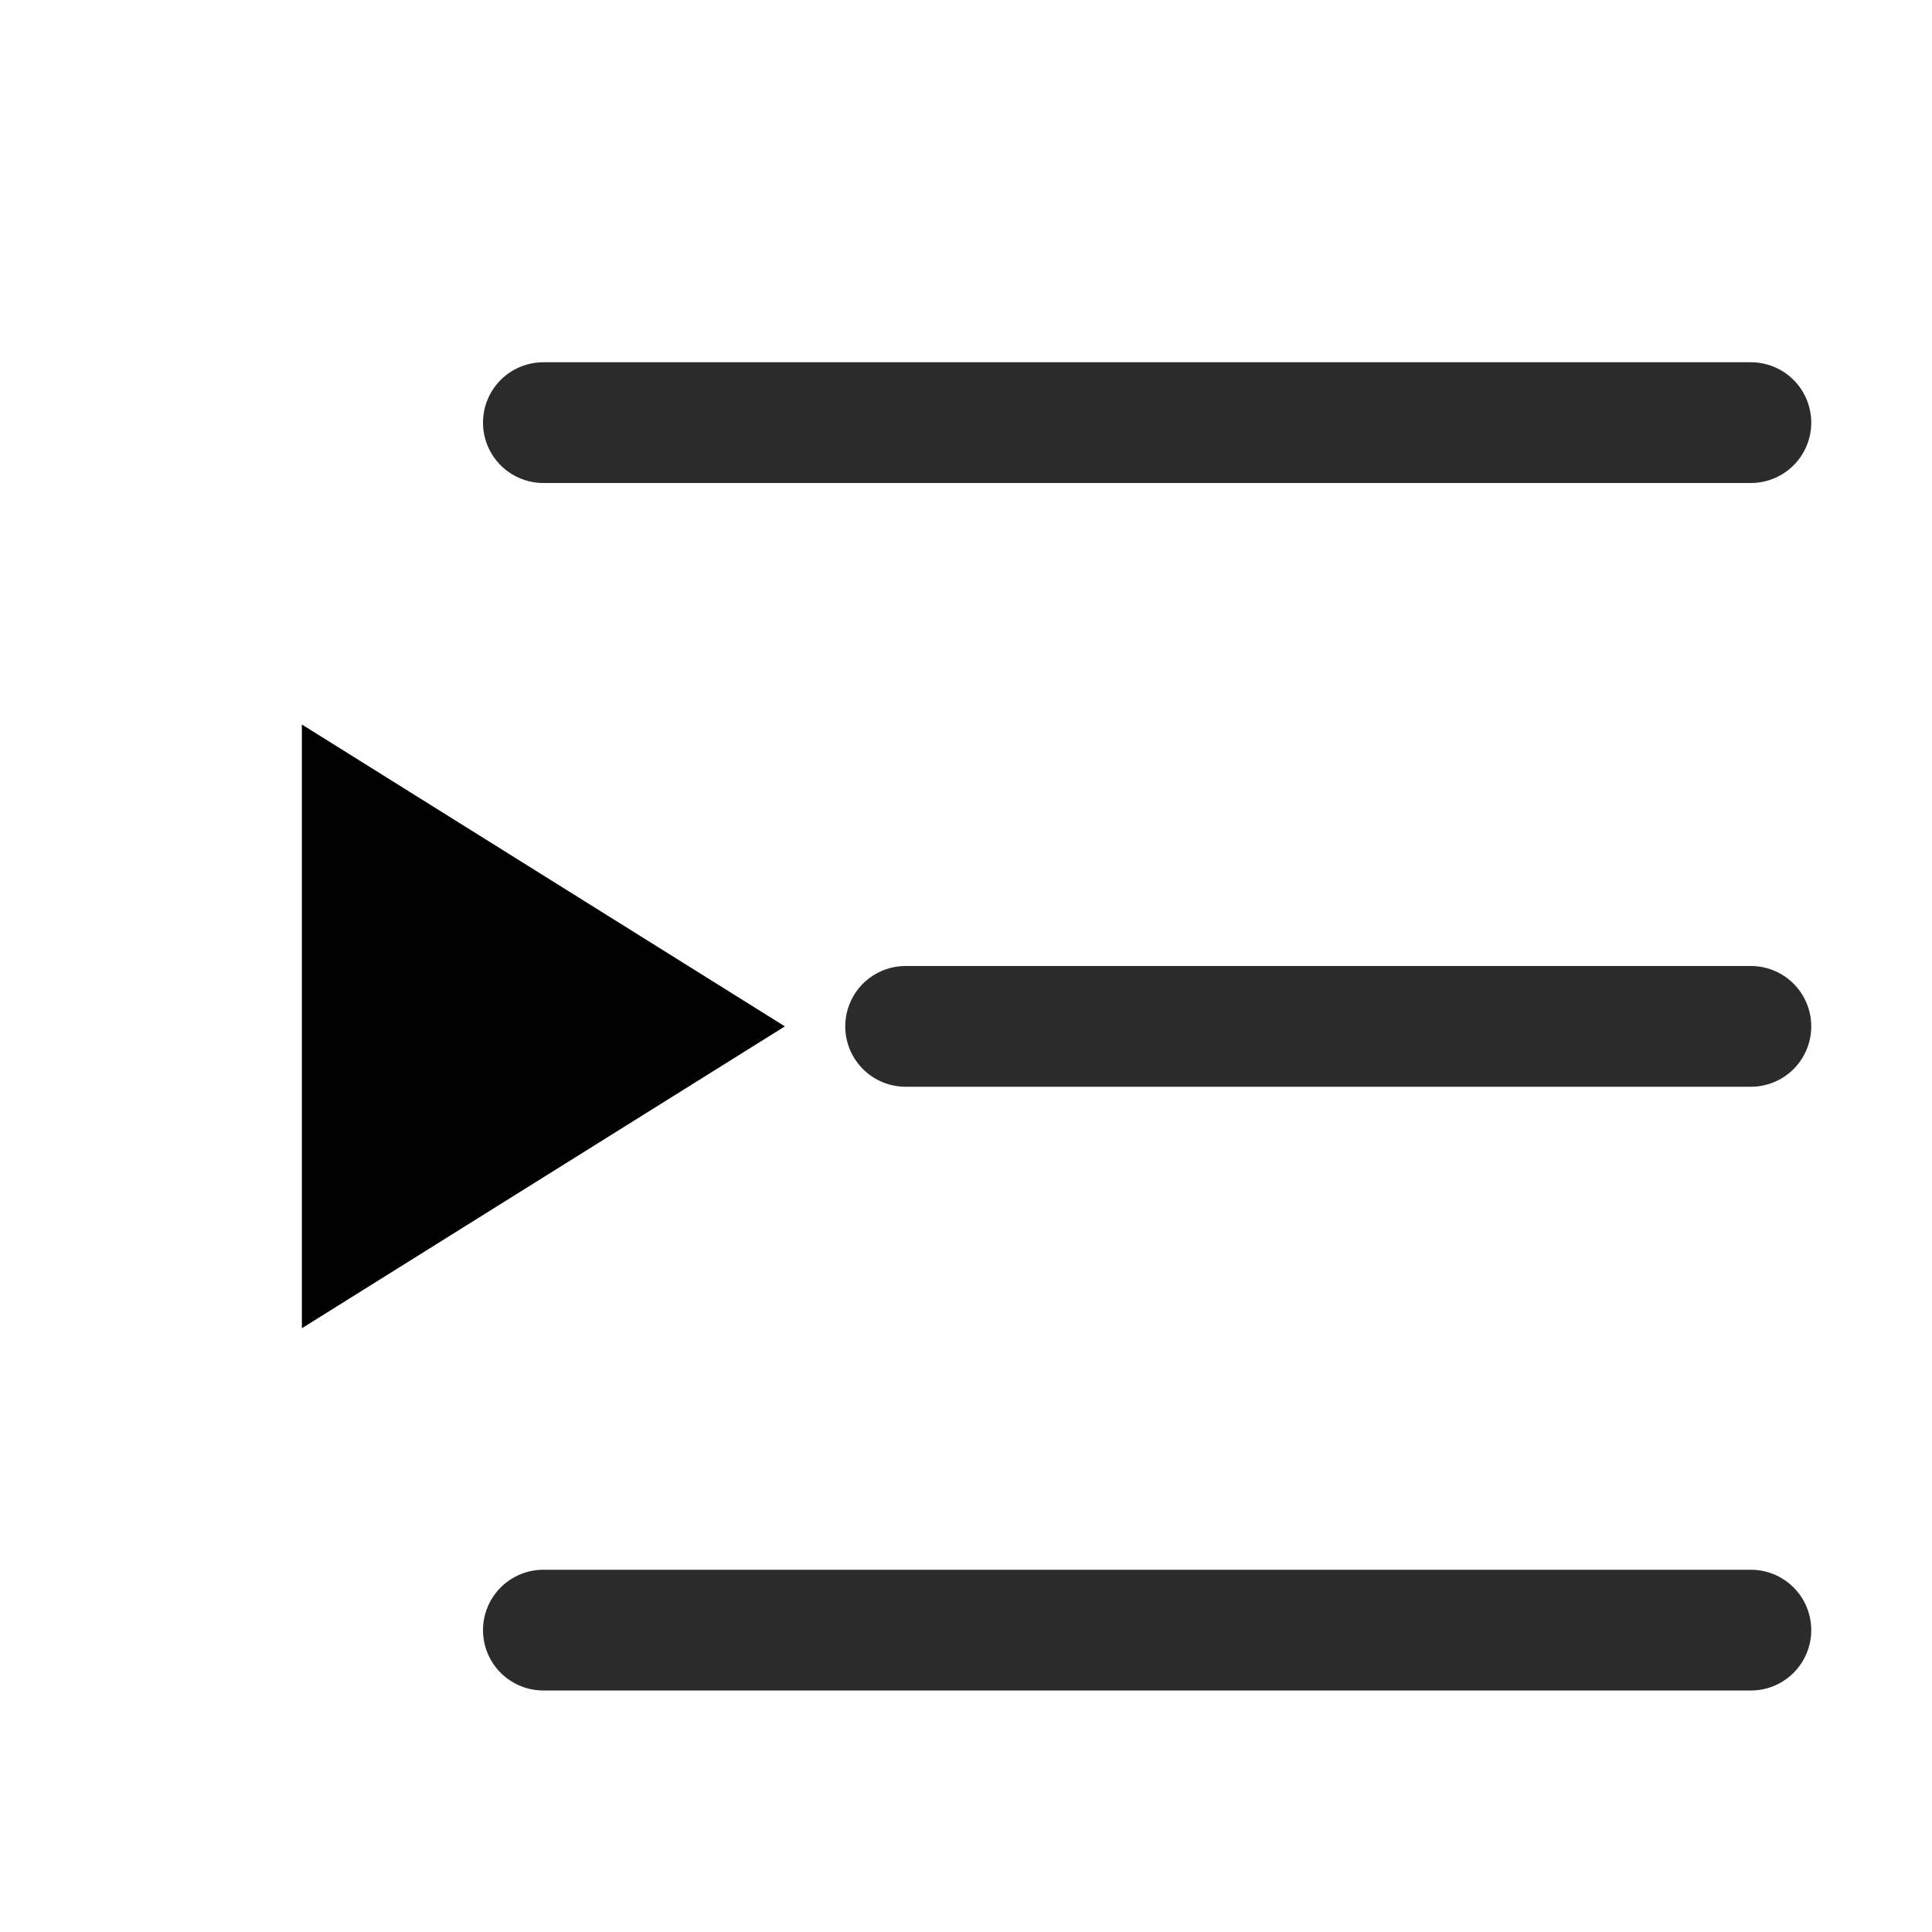
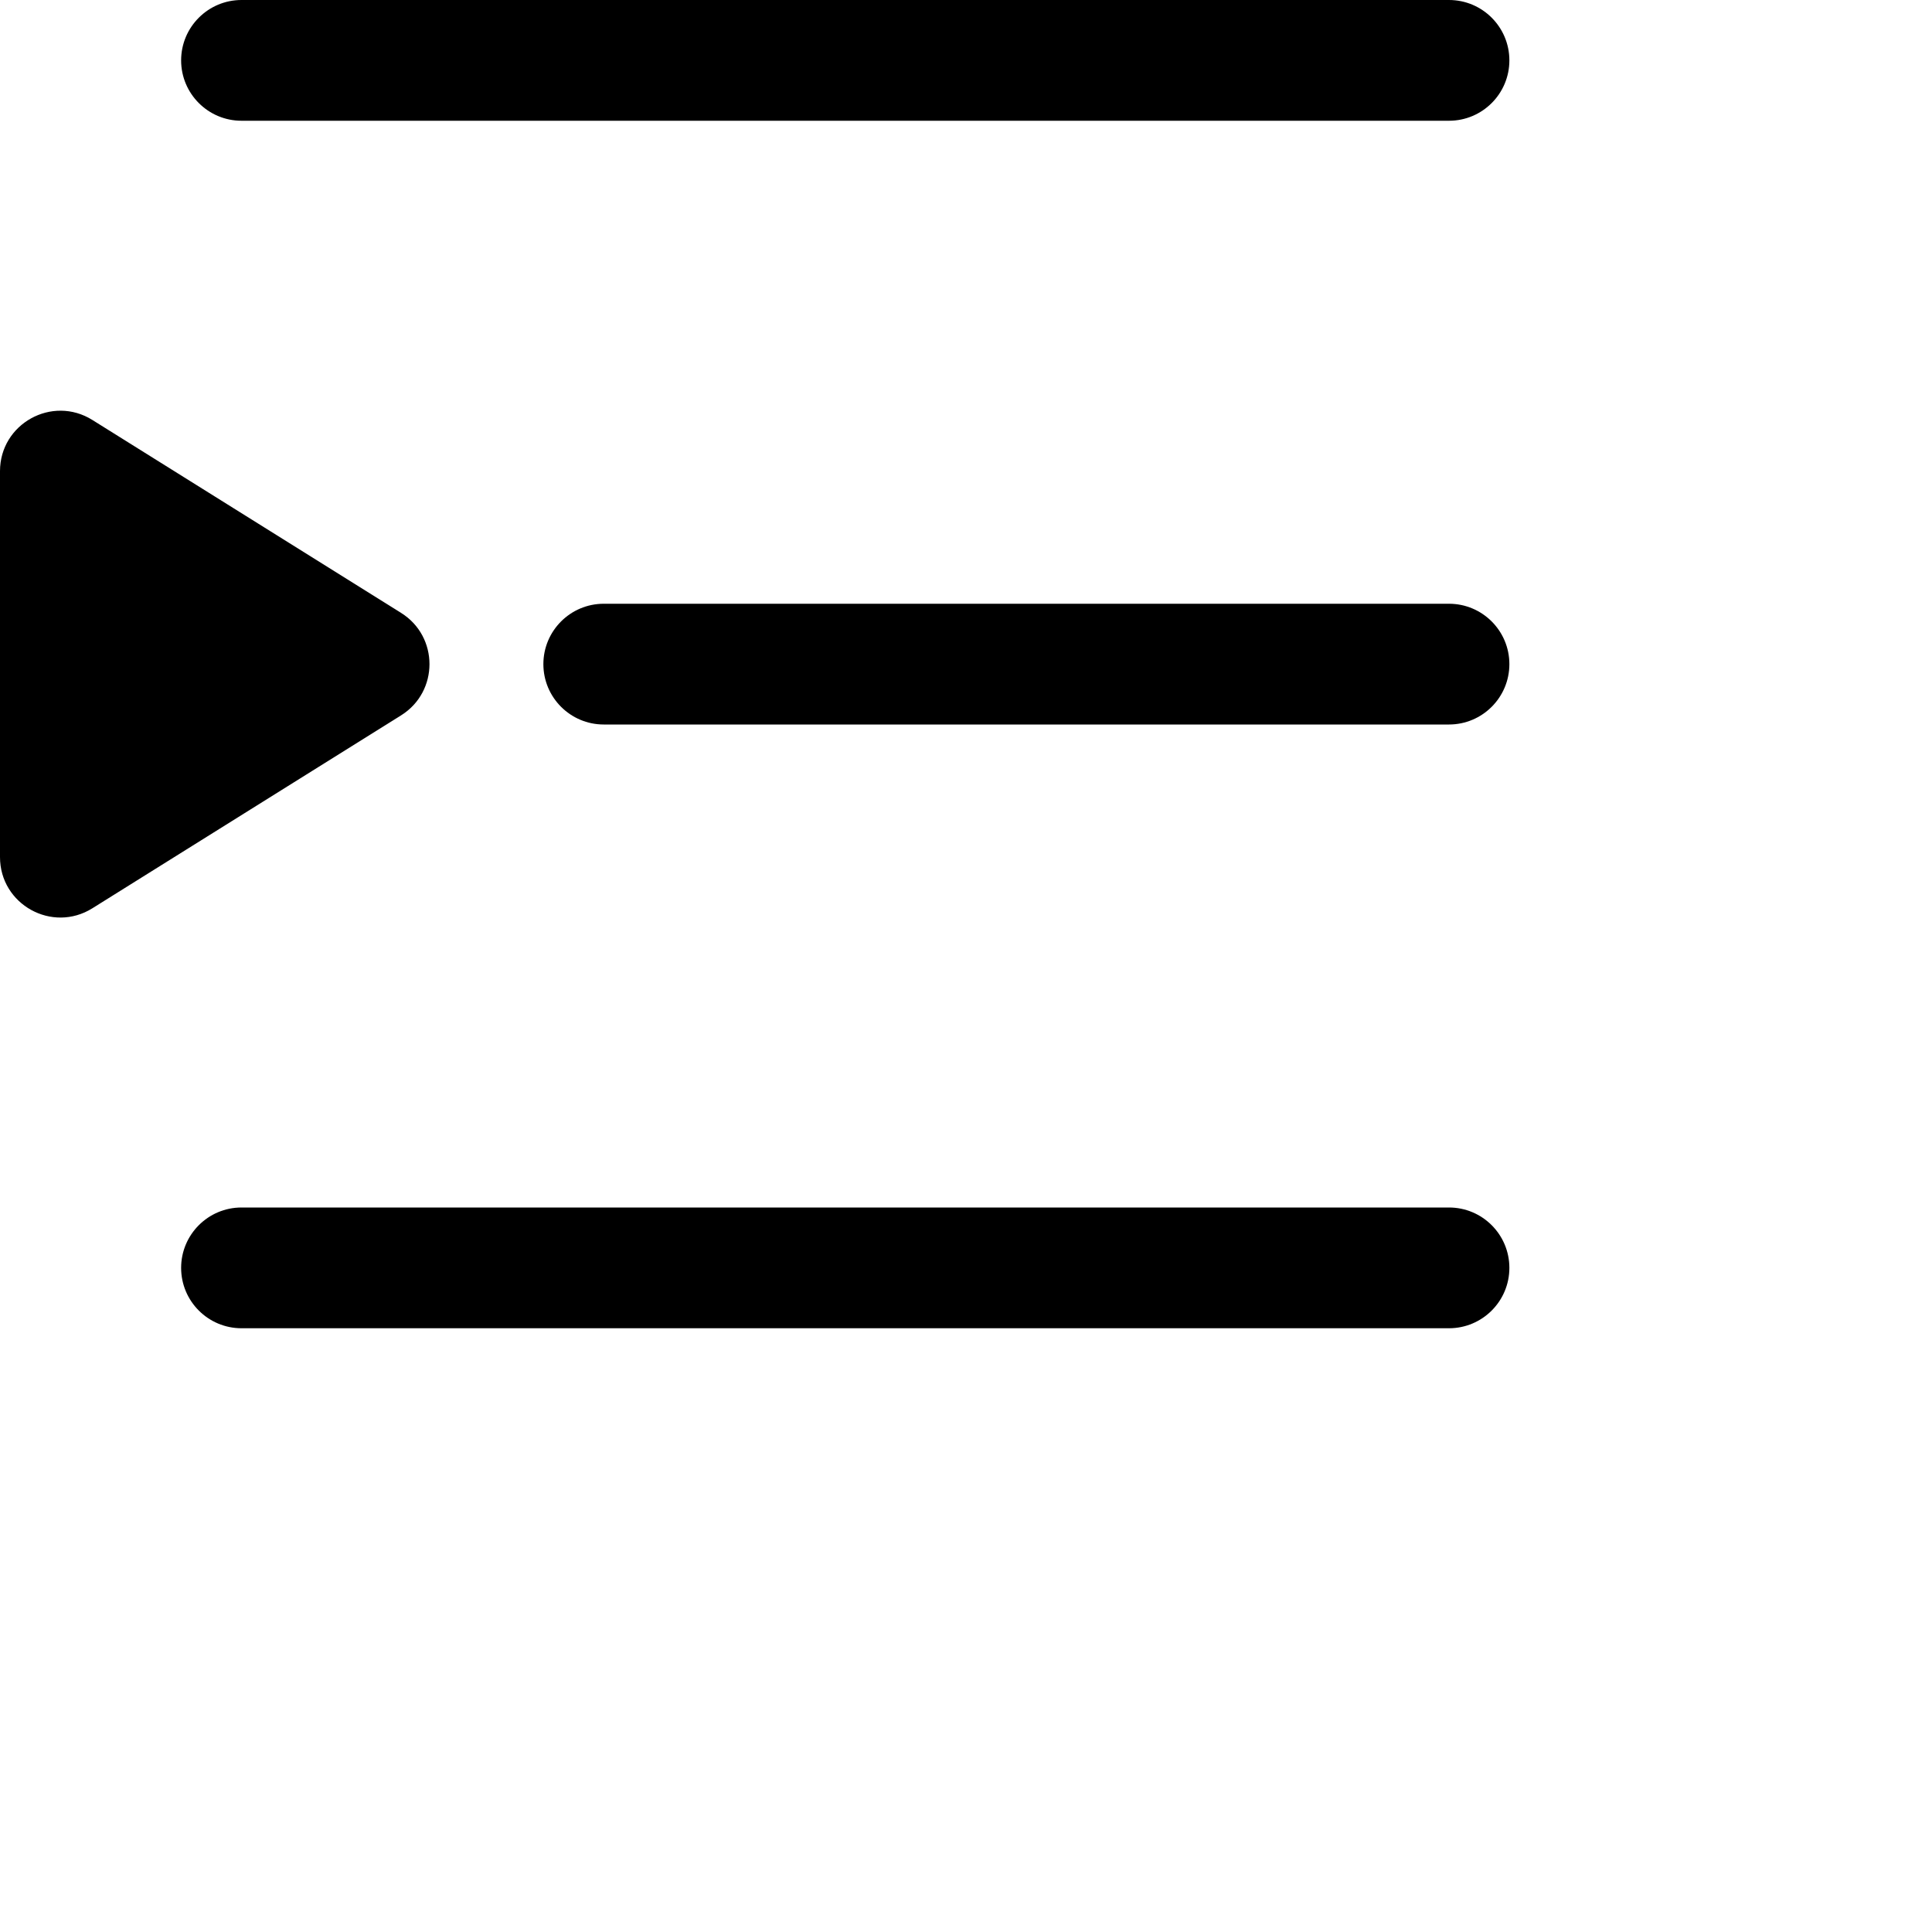
<svg xmlns="http://www.w3.org/2000/svg" viewBox="0 0 16 16">
-   <line x1="4.5" y1="3.5" x2="14.5" y2="3.5" stroke="#2B2B2B" stroke-linecap="round" />
-   <line x1="7.5" y1="8.5" x2="14.5" y2="8.5" stroke="#2B2B2B" stroke-linecap="round" />
-   <line x1="4.5" y1="13.5" x2="14.5" y2="13.5" stroke="#2B2B2B" stroke-linecap="round" />
-   <path d="M6.5 8.5L2.5 6L2.5 11L6.5 8.5Z" />
+   <path fill-rule="evenodd" clip-rule="evenodd" d="M1.5 0.5C1.5 0.224 1.724 0 2 0H12C12.276 0 12.5 0.224 12.5 0.5C12.5 0.776 12.276 1 12 1H2C1.724 1 1.5 0.776 1.5 0.5Z" />
+   <path fill-rule="evenodd" clip-rule="evenodd" d="M4.5 5.5C4.5 5.224 4.724 5 5 5H12C12.276 5 12.5 5.224 12.5 5.5C12.5 5.776 12.276 6 12 6H5C4.724 6 4.5 5.776 4.5 5.5Z" />
+   <path fill-rule="evenodd" clip-rule="evenodd" d="M1.5 10.5C1.5 10.224 1.724 10 2 10H12C12.276 10 12.5 10.224 12.5 10.5C12.5 10.776 12.276 11 12 11H2C1.724 11 1.5 10.776 1.5 10.5Z" />
+   <path d="M3.322 5.924C3.635 5.728 3.635 5.272 3.322 5.076L0.765 3.478C0.432 3.27 0 3.509 0 3.902L0 7.098C0 7.491 0.432 7.73 0.765 7.522L3.322 5.924Z" />
</svg>
